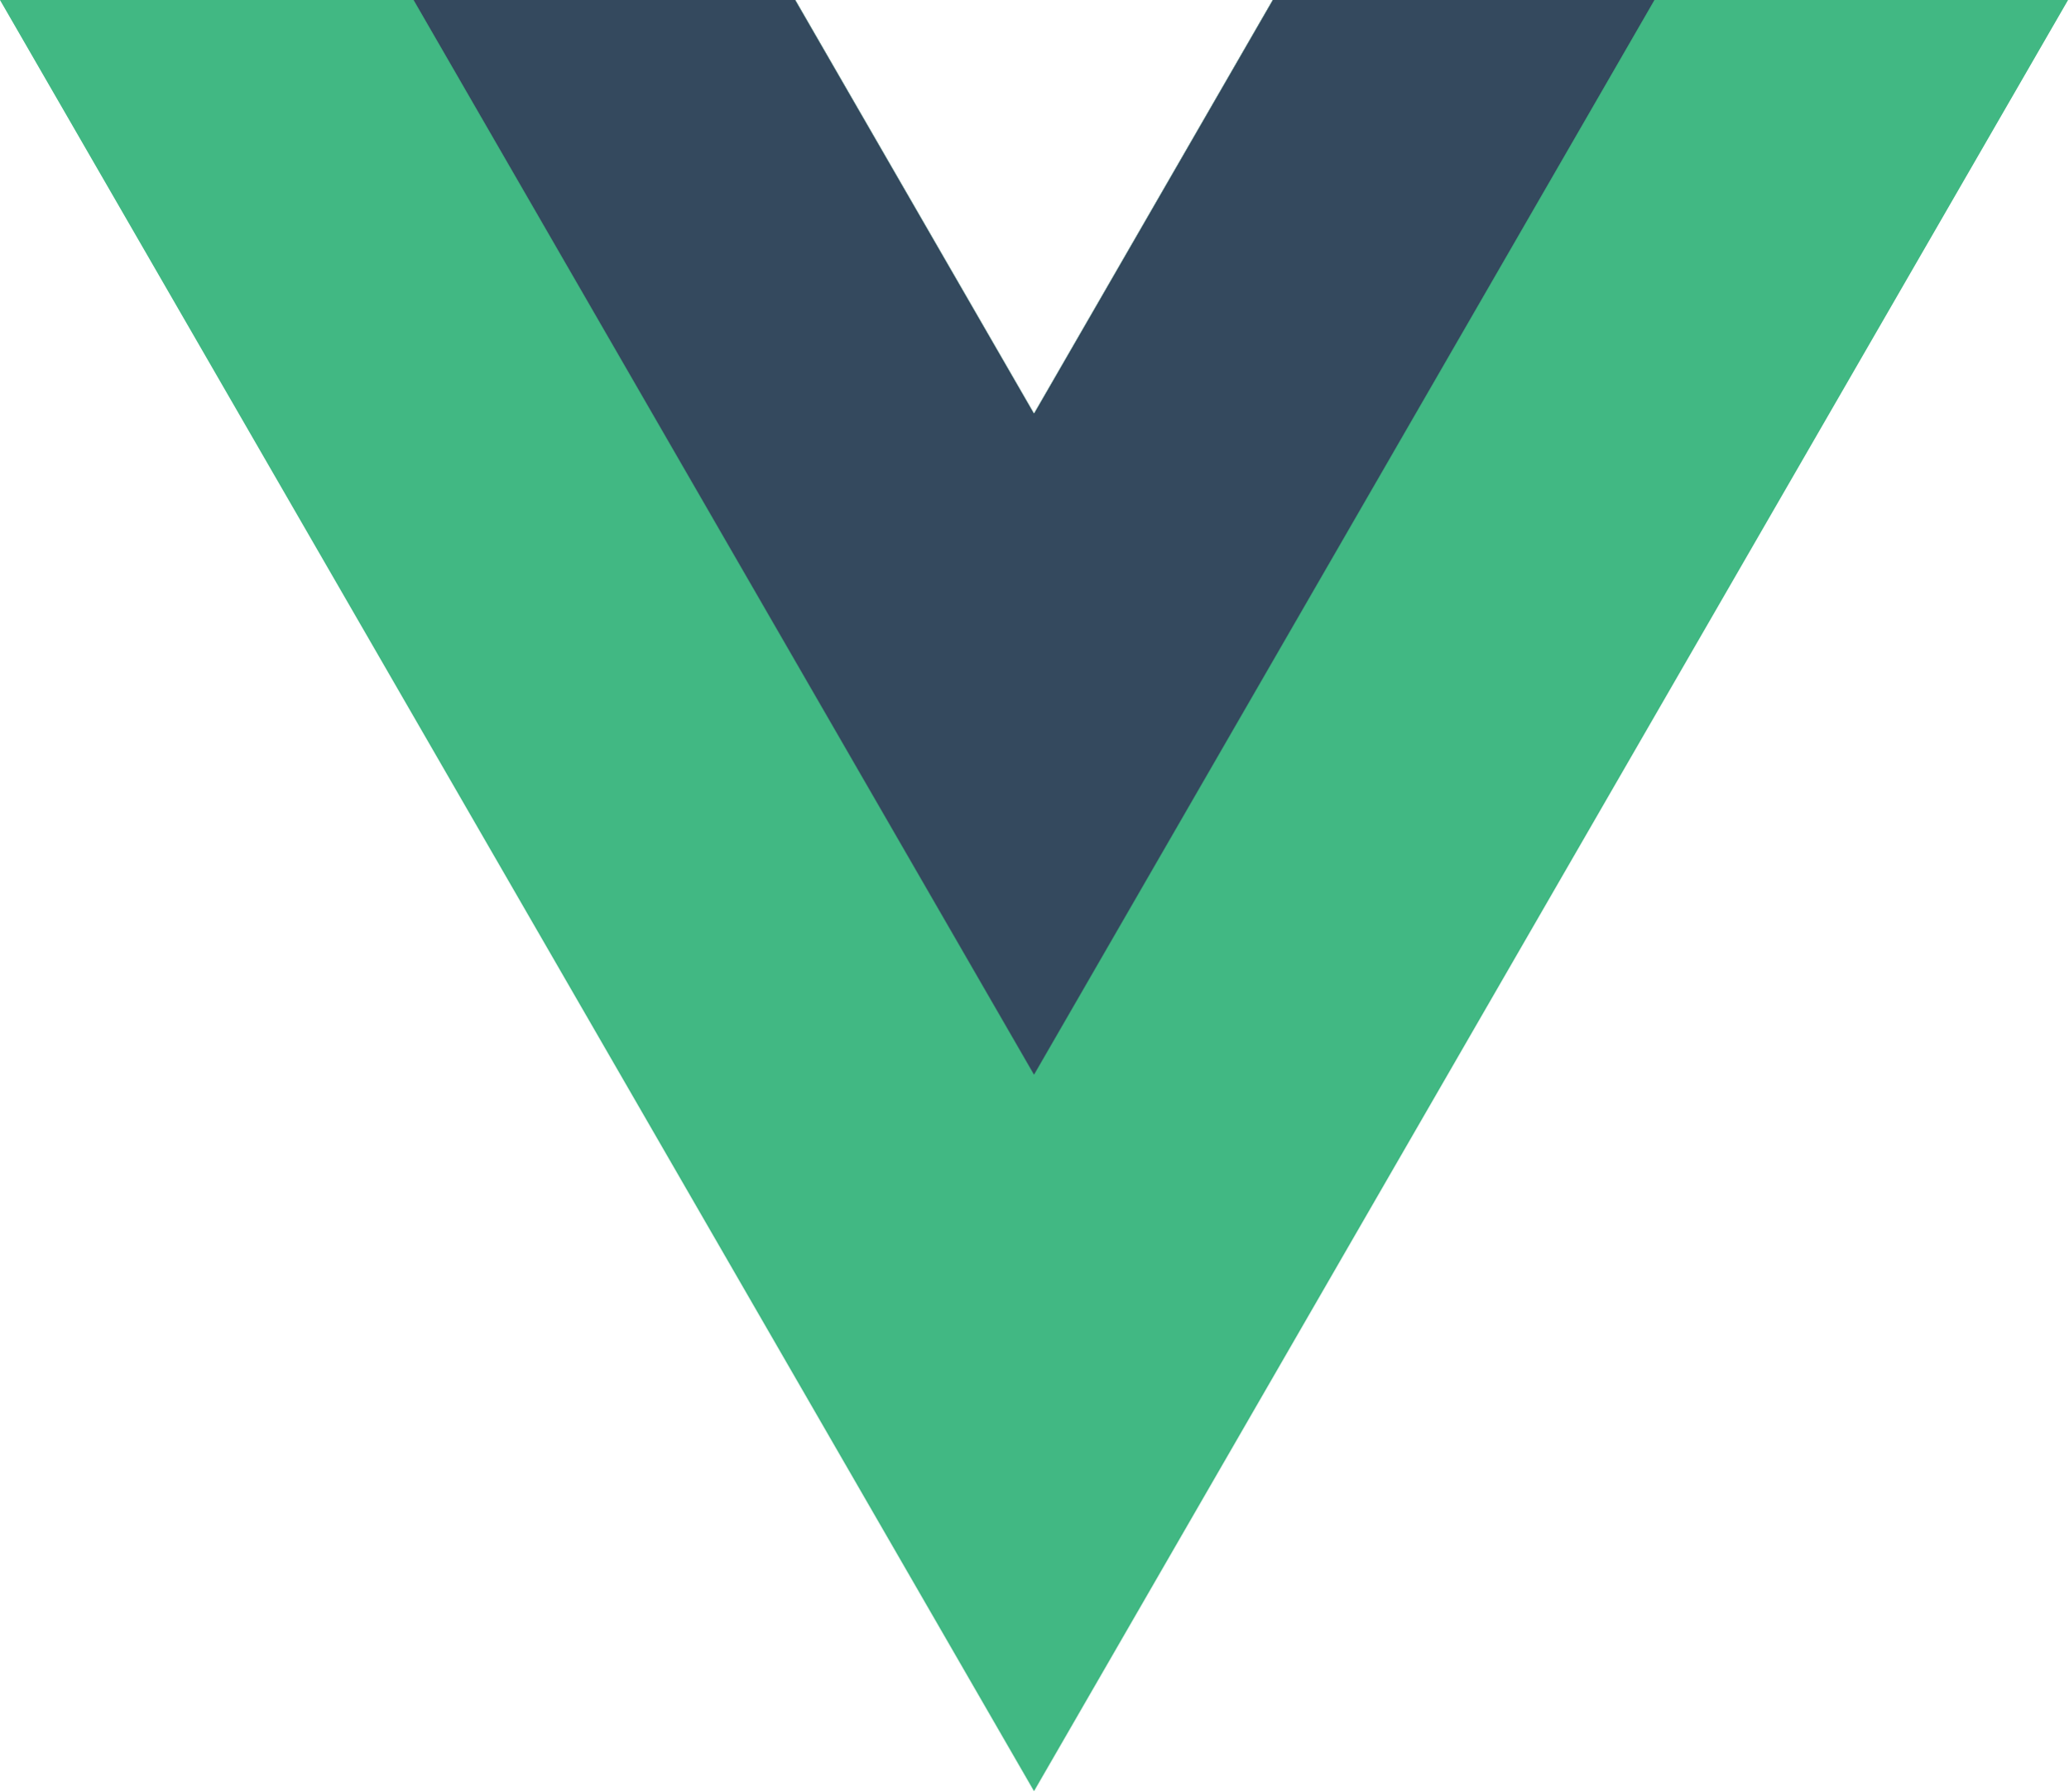
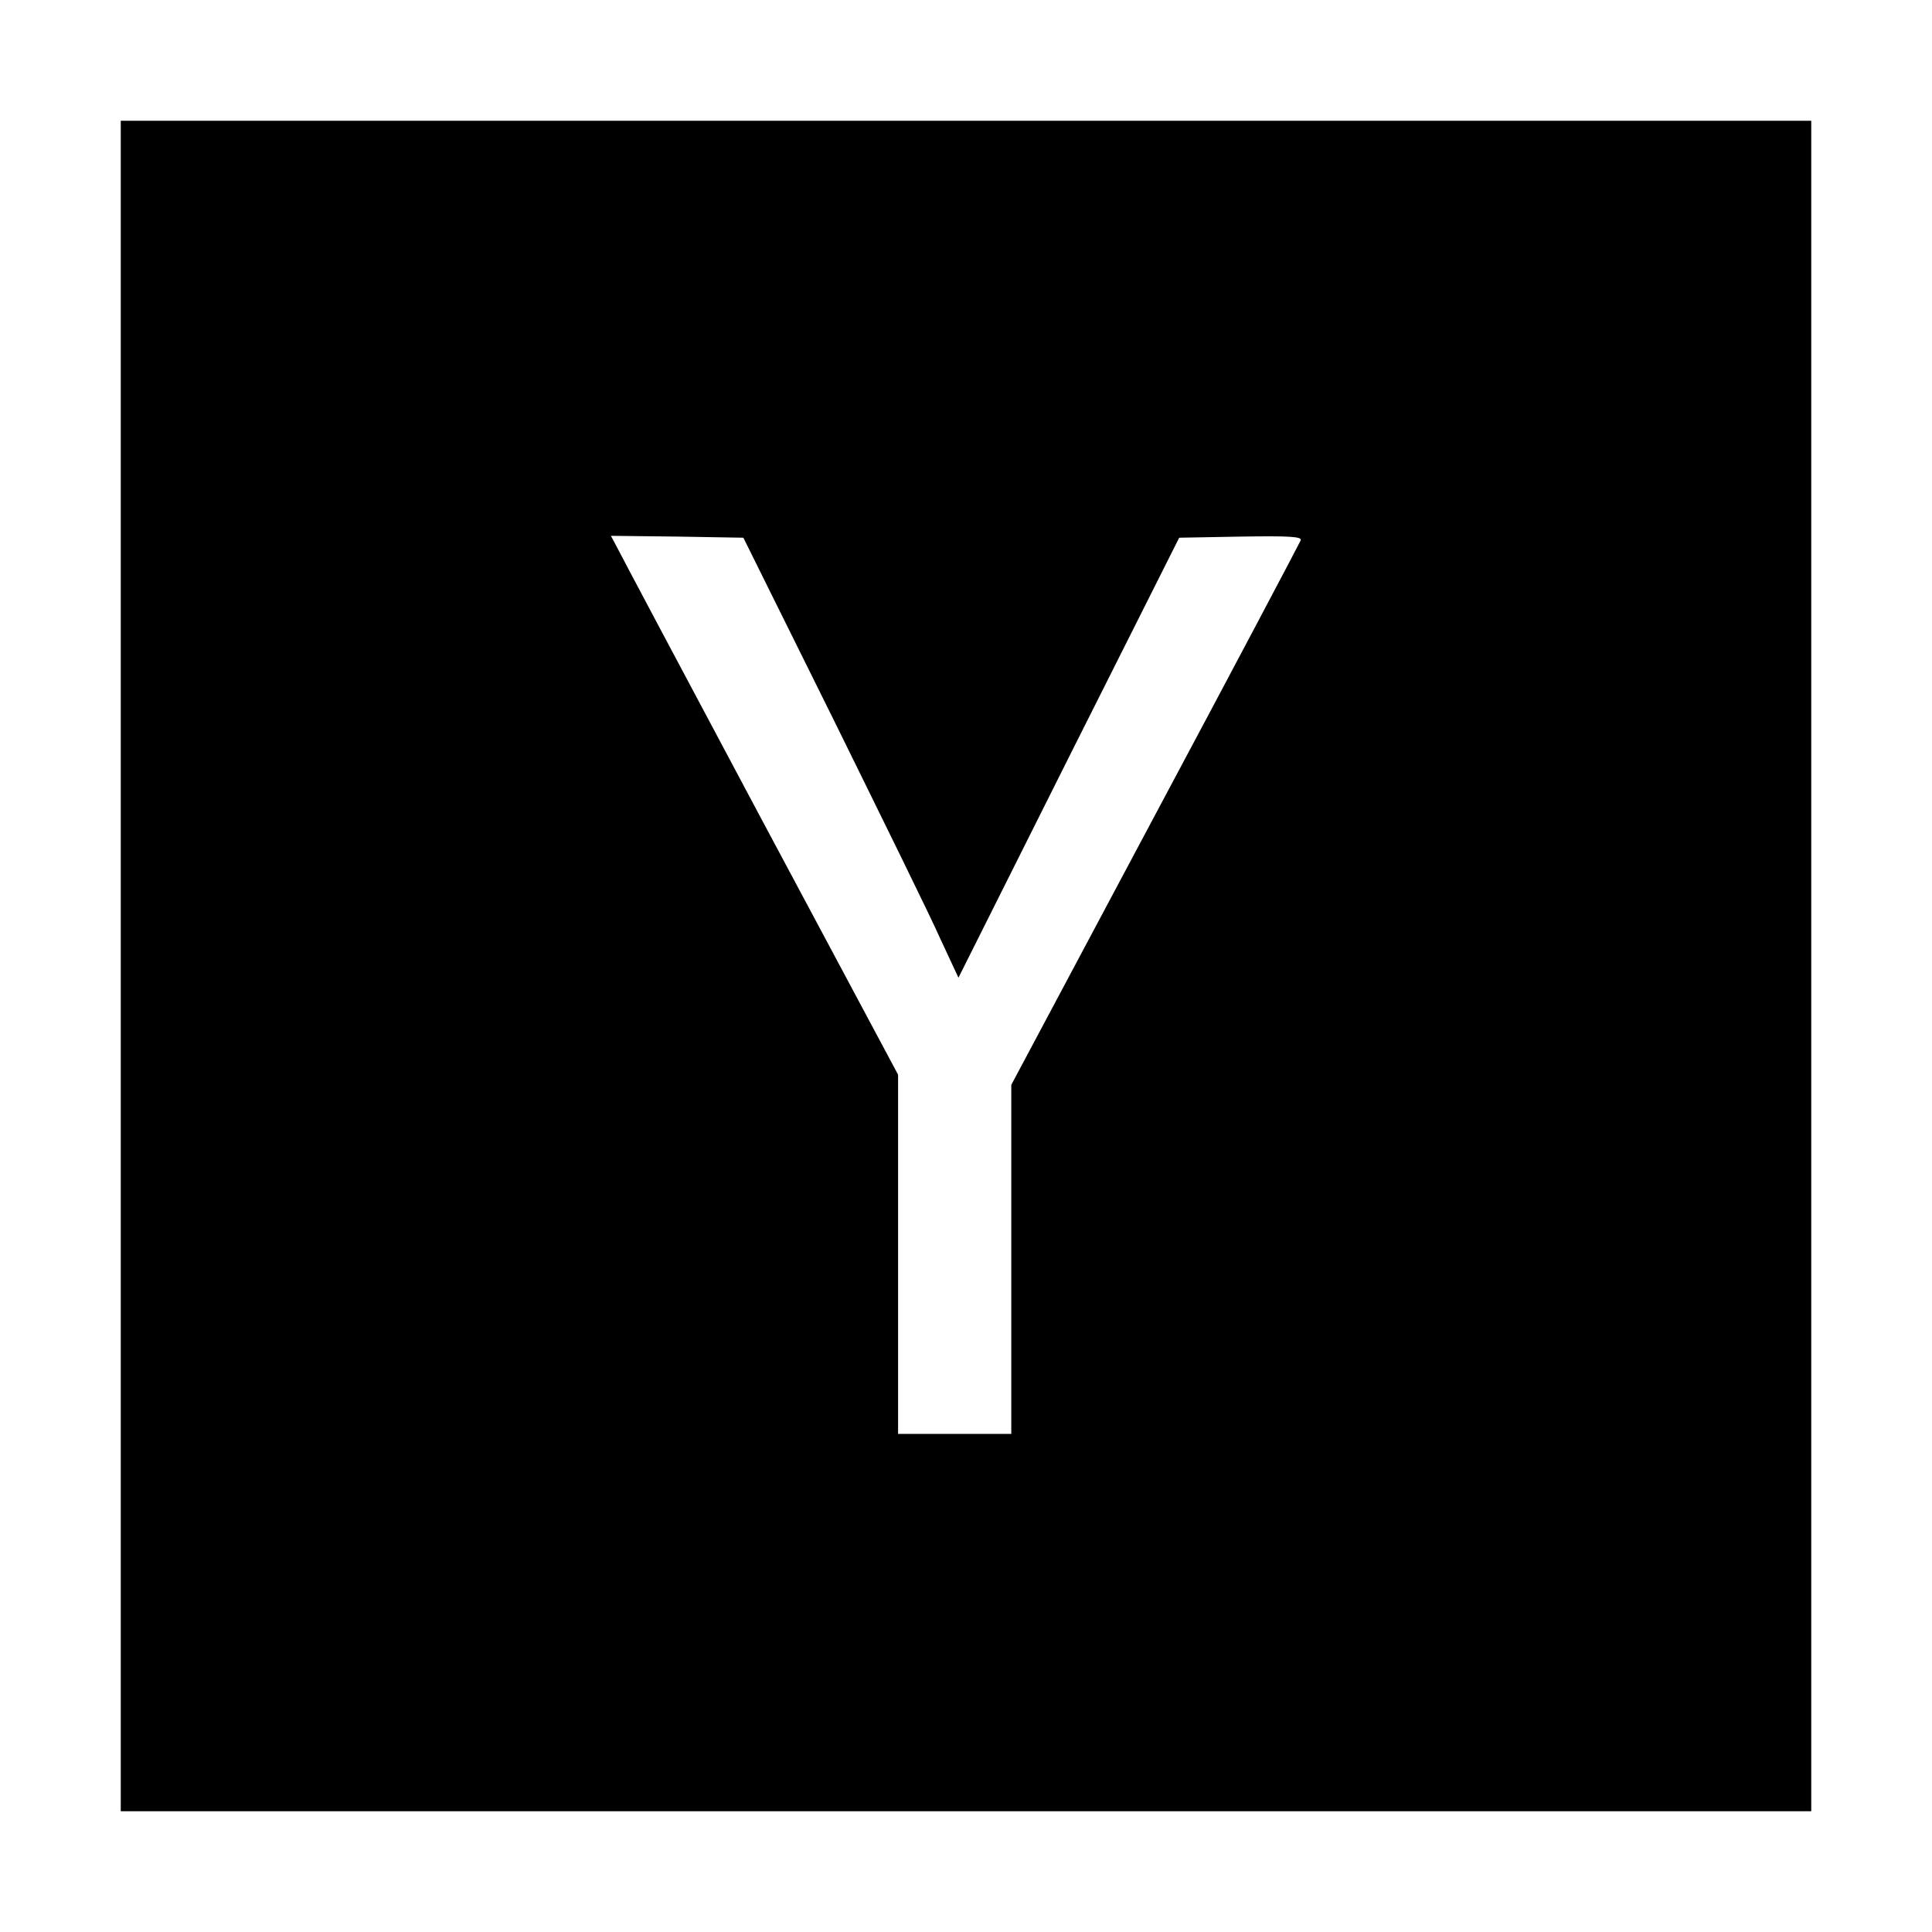
- <svg xmlns="http://www.w3.org/2000/svg" viewBox="0 0 261.76 226.69">
-   <path d="M161.096.001l-30.225 52.351L100.647.001H-.005l130.877 226.688L261.749.001z" fill="#41b883" />
-   <path d="M161.096.001l-30.225 52.351L100.647.001H52.346l78.526 136.01L209.398.001z" fill="#34495e" />
+ <svg xmlns="http://www.w3.org/2000/svg" version="1.0" width="512pt" height="512pt" viewBox="0 0 512 512" preserveAspectRatio="xMidYMid meet">
+   <g transform="translate(0,512) scale(0.1,-0.1)" fill="#000000" stroke="none">
+     <path d="M320 2560 l0 -2240 2240 0 2240 0 0 2240 0 2240 -2240 0 -2240 0 0 -2240z m1888 655 c130 -264 259 -526 284 -583 l48 -103 292 583 293 583 164 3 c129 2 162 0 158 -10 -3 -7 -176 -335 -386 -728 l-381 -715 0 -462 0 -463 -150 0 -150 0 0 476 0 476 -364 681 c-200 375 -371 697 -380 715 l-17 32 176 -2 175 -3 238 -480z" />
+   </g>
</svg>
